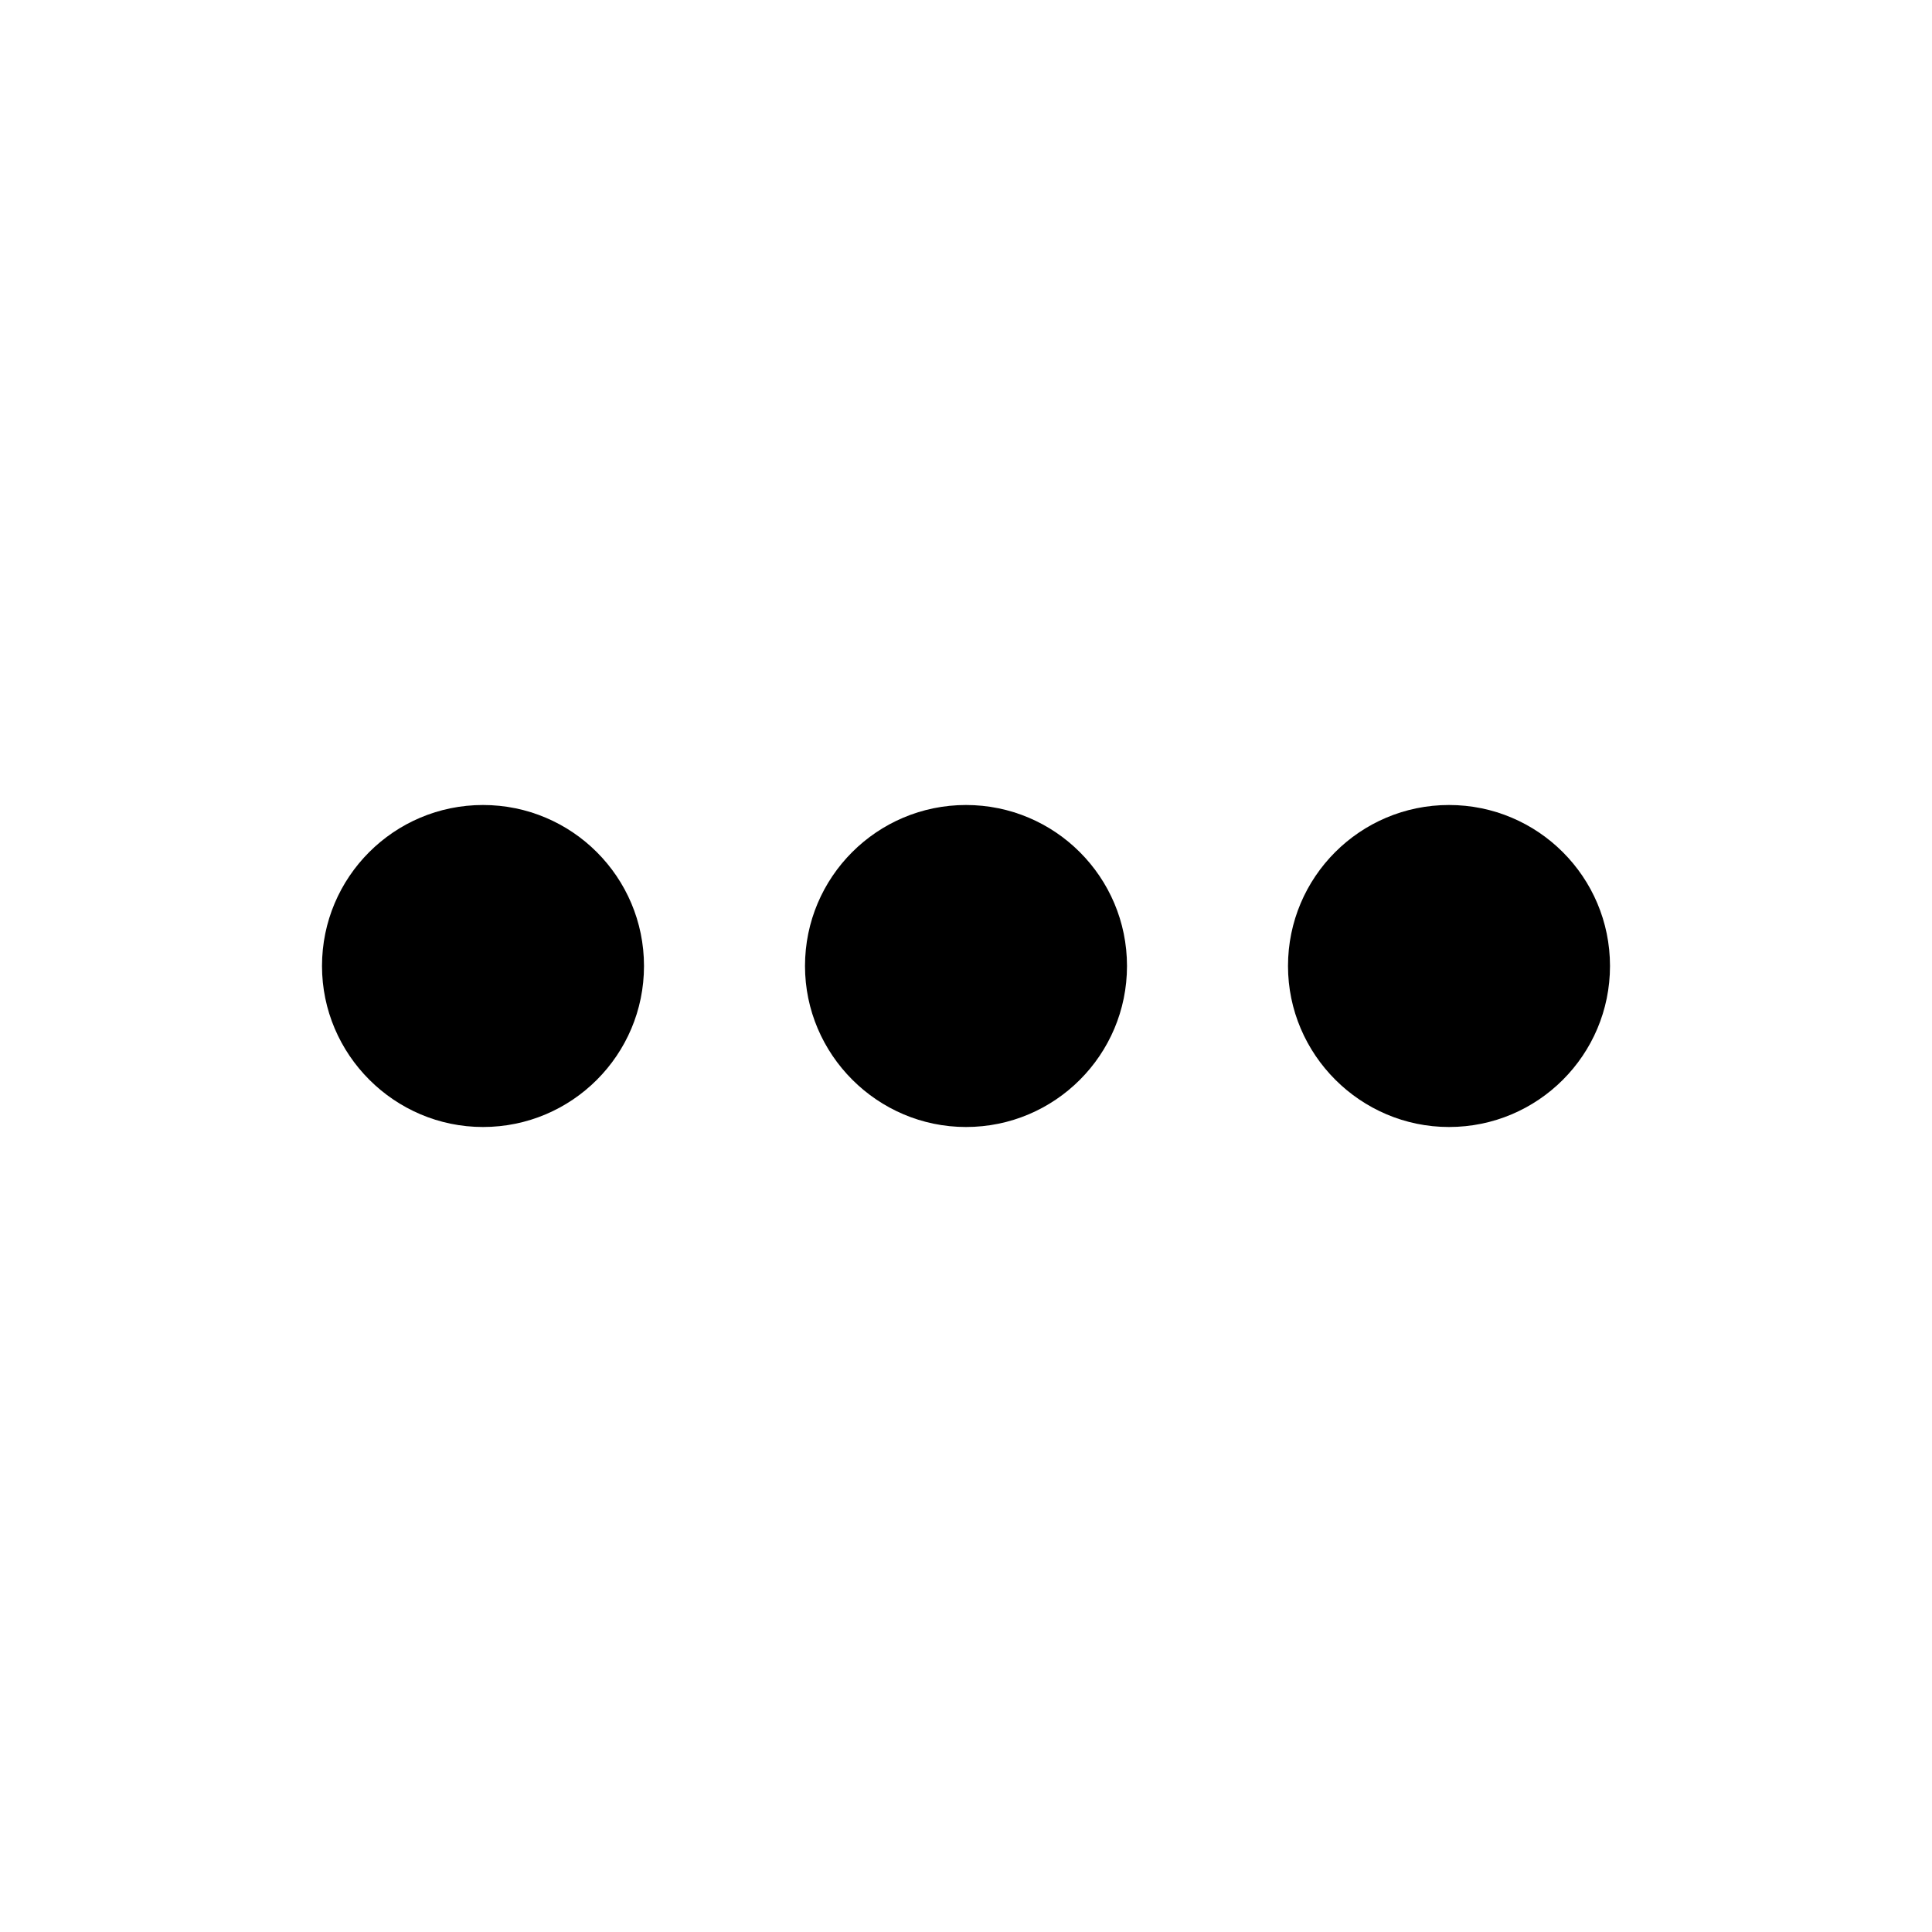
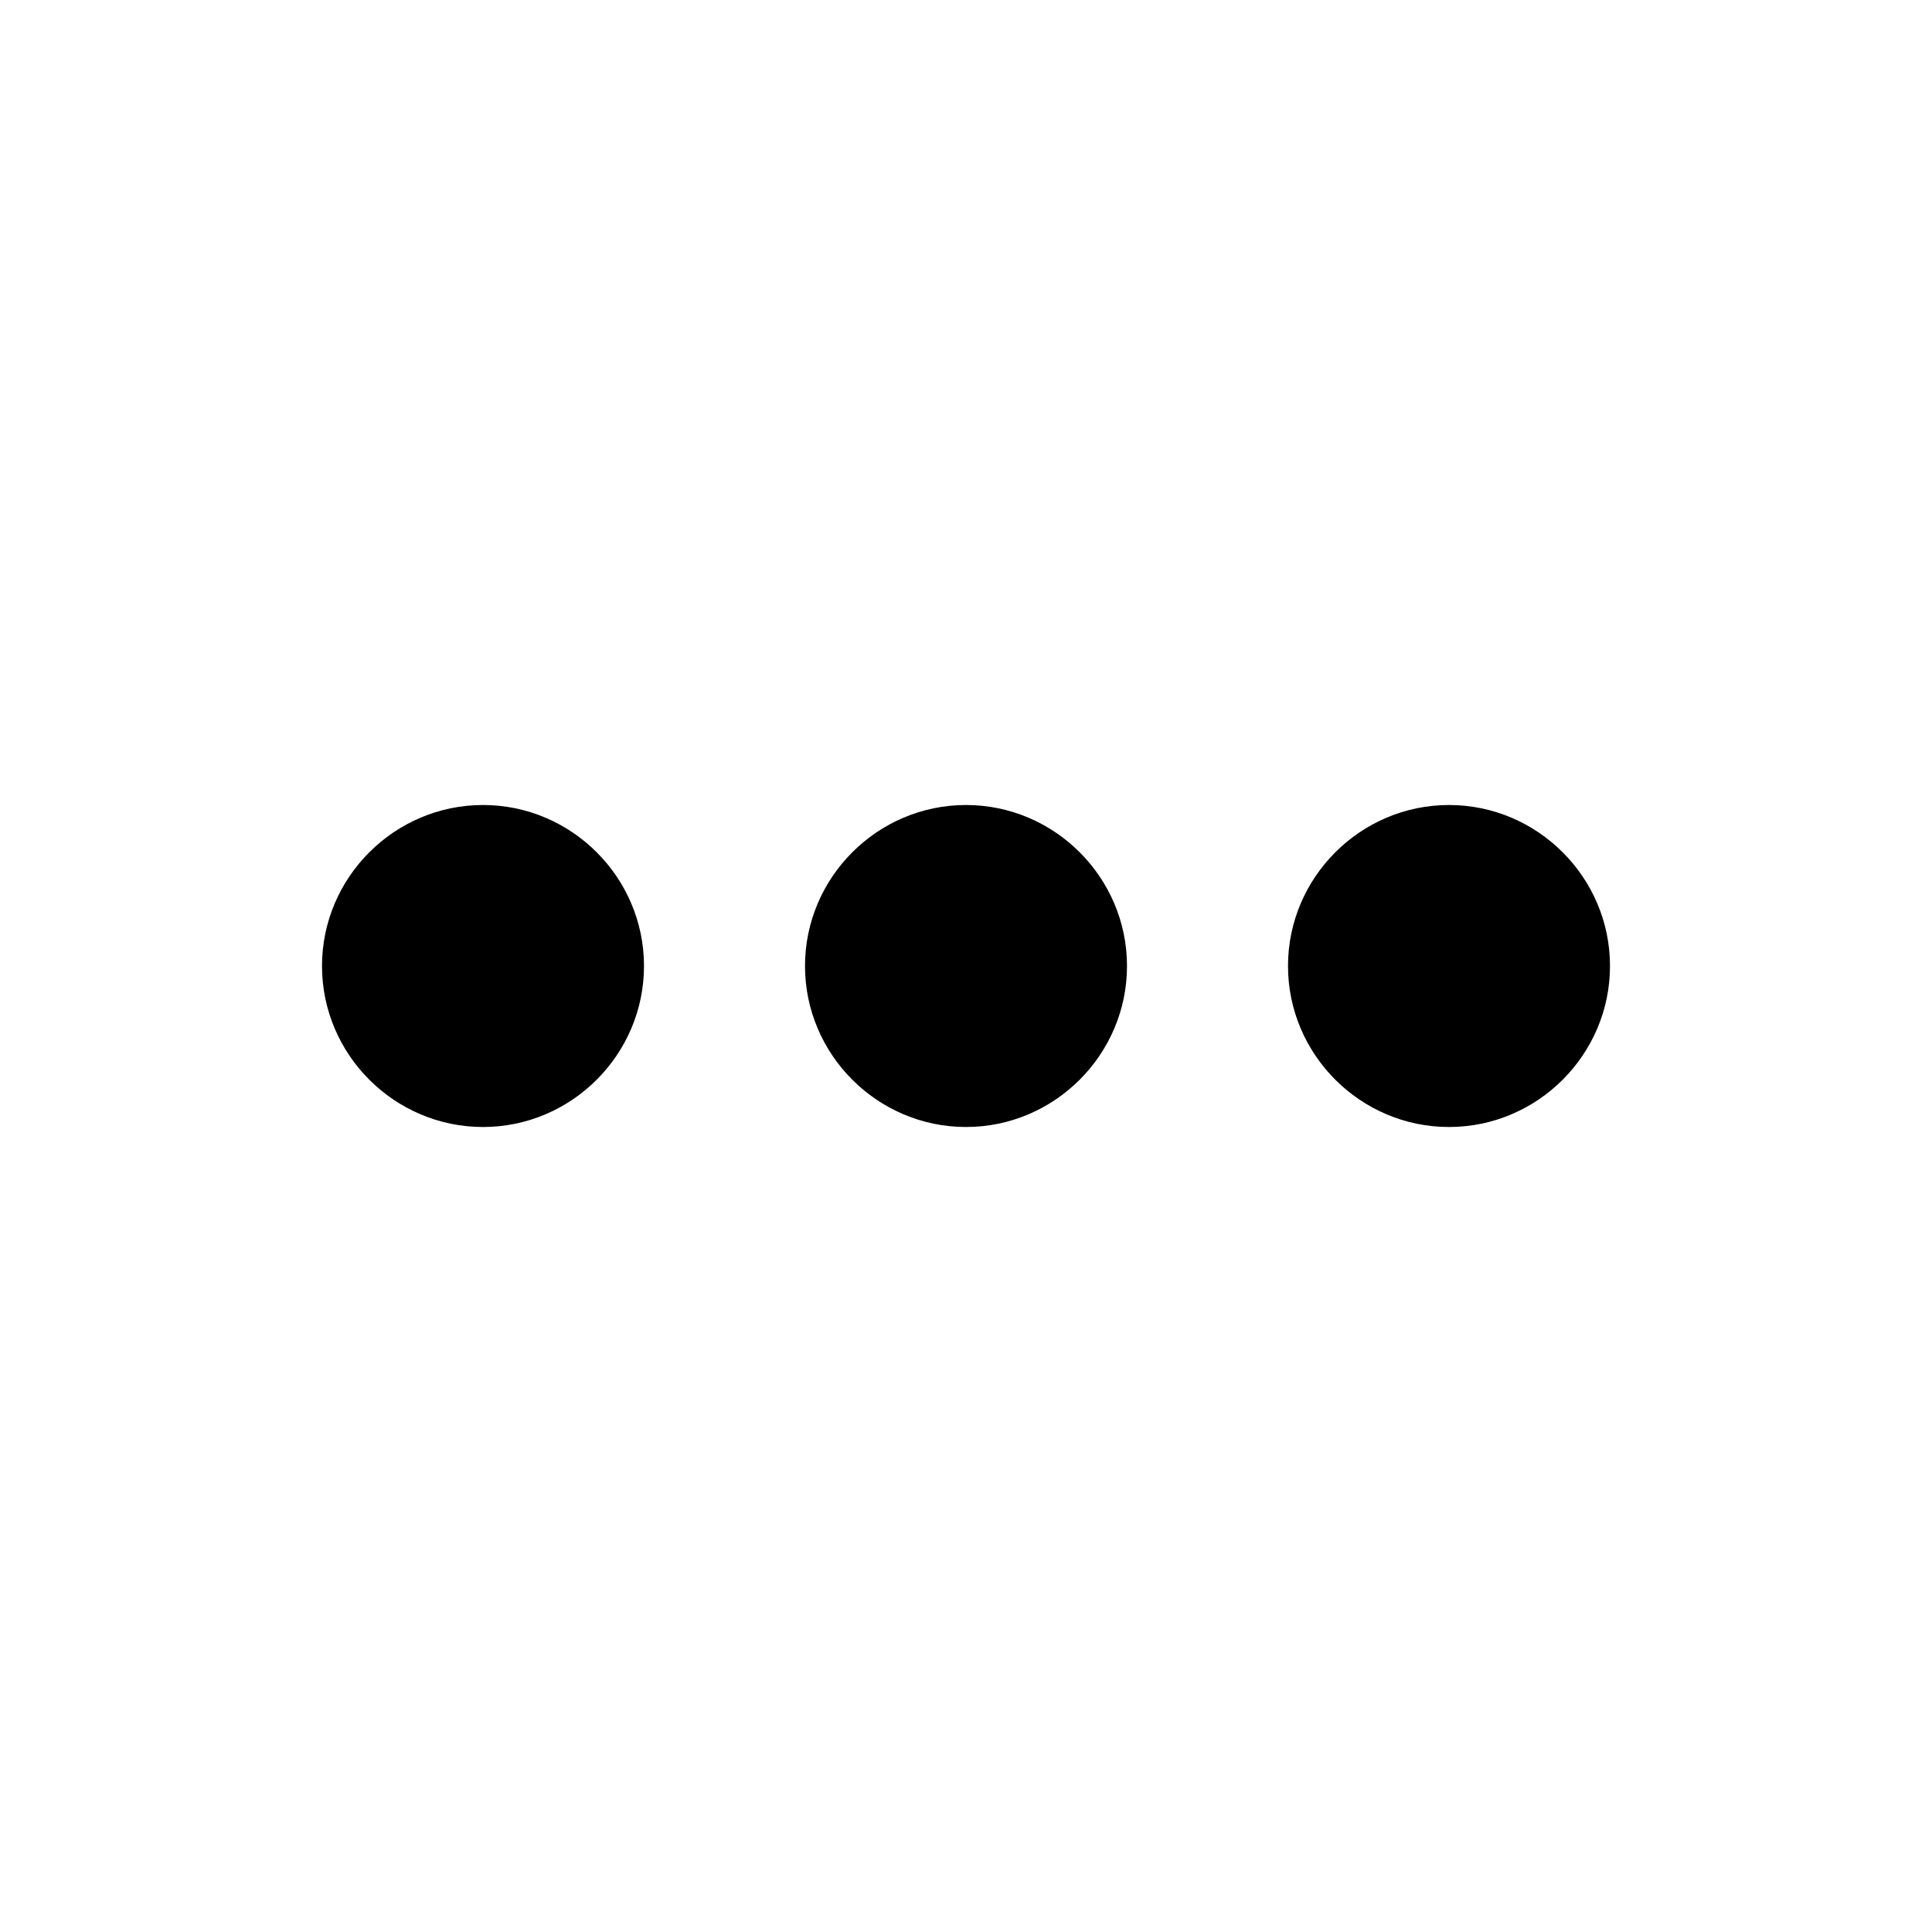
<svg aria-hidden="true" aria-label="Menu Horizontal" class="d-svg d-svg__menuHorizontal" viewBox="0 0 24 24">
-   <path d="M6 10a2 2 0 0 0-2 2c0 1.1.9 2 2 2a2 2 0 0 0 2-2 2 2 0 0 0-2-2zm12 0a2 2 0 0 0-2 2c0 1.1.9 2 2 2a2 2 0 0 0 2-2 2 2 0 0 0-2-2zm-6 0a2 2 0 0 0-2 2c0 1.1.9 2 2 2a2 2 0 0 0 2-2 2 2 0 0 0-2-2z" />
+   <path d="M6 10c-1.1 0-2 .9-2 2s.9 2 2 2 2-.9 2-2-.9-2-2-2zm12 0c-1.1 0-2 .9-2 2s.9 2 2 2 2-.9 2-2-.9-2-2-2zm-6 0c-1.1 0-2 .9-2 2s.9 2 2 2 2-.9 2-2-.9-2-2-2z" />
</svg>
